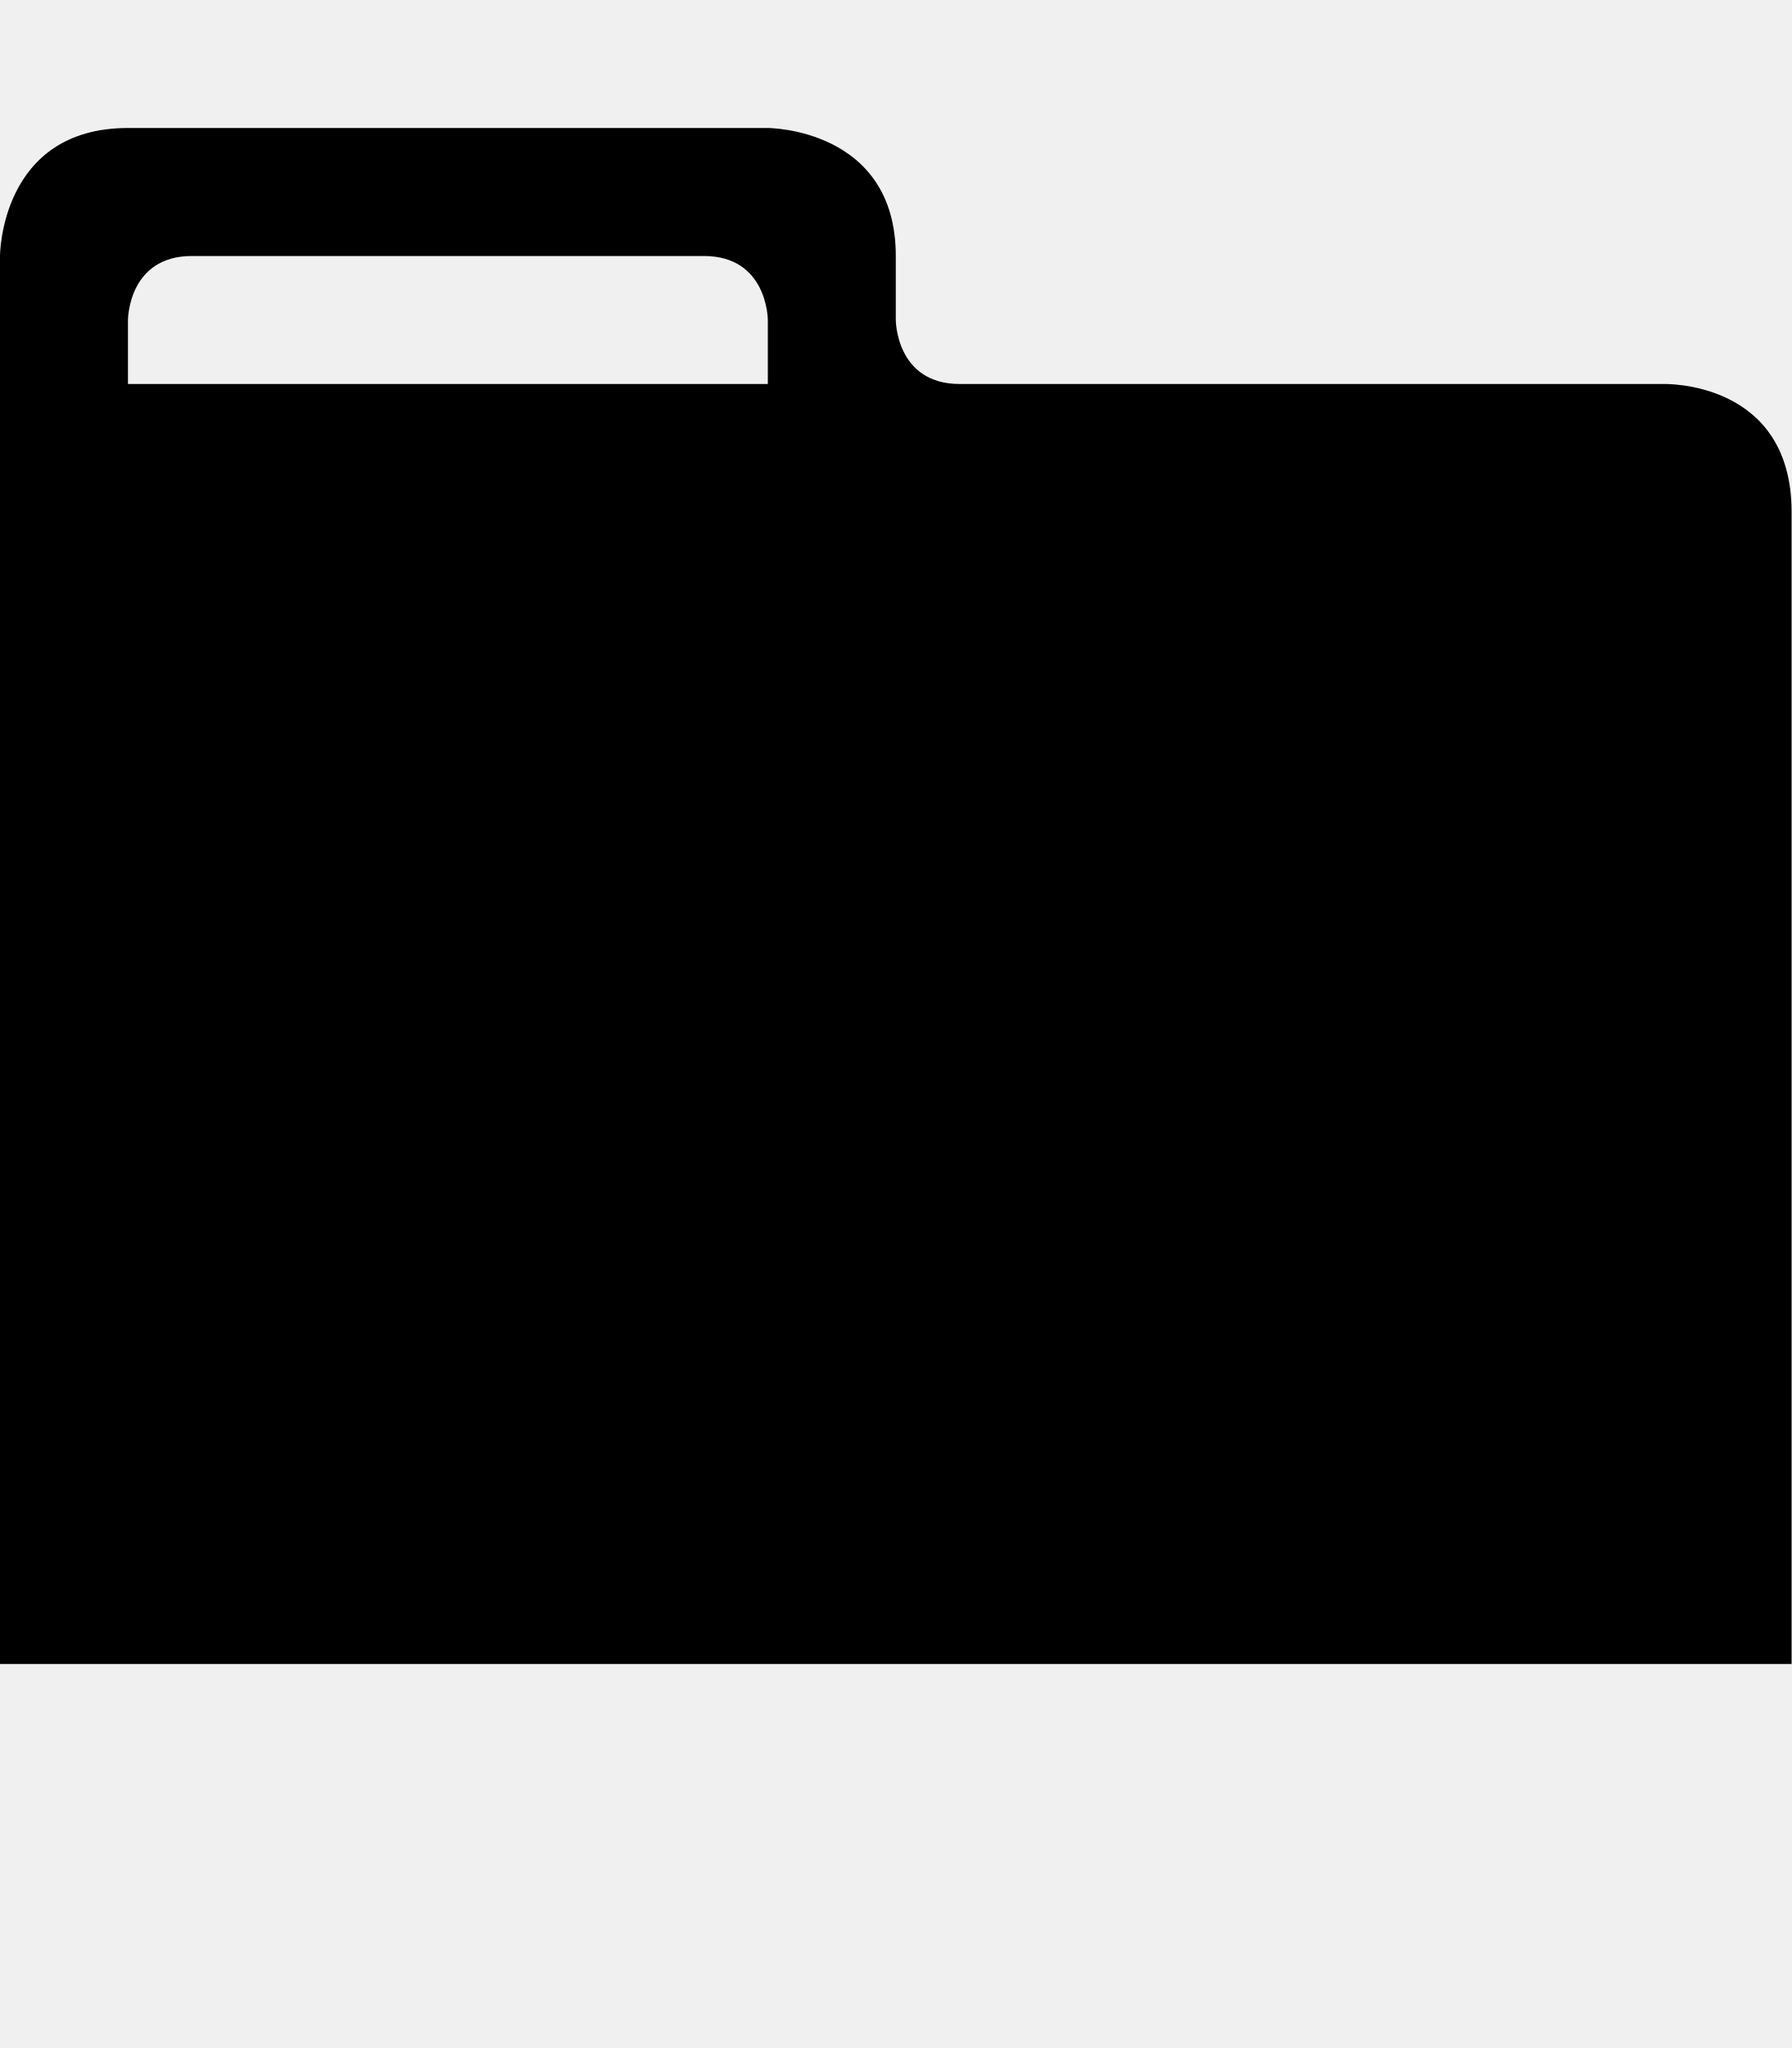
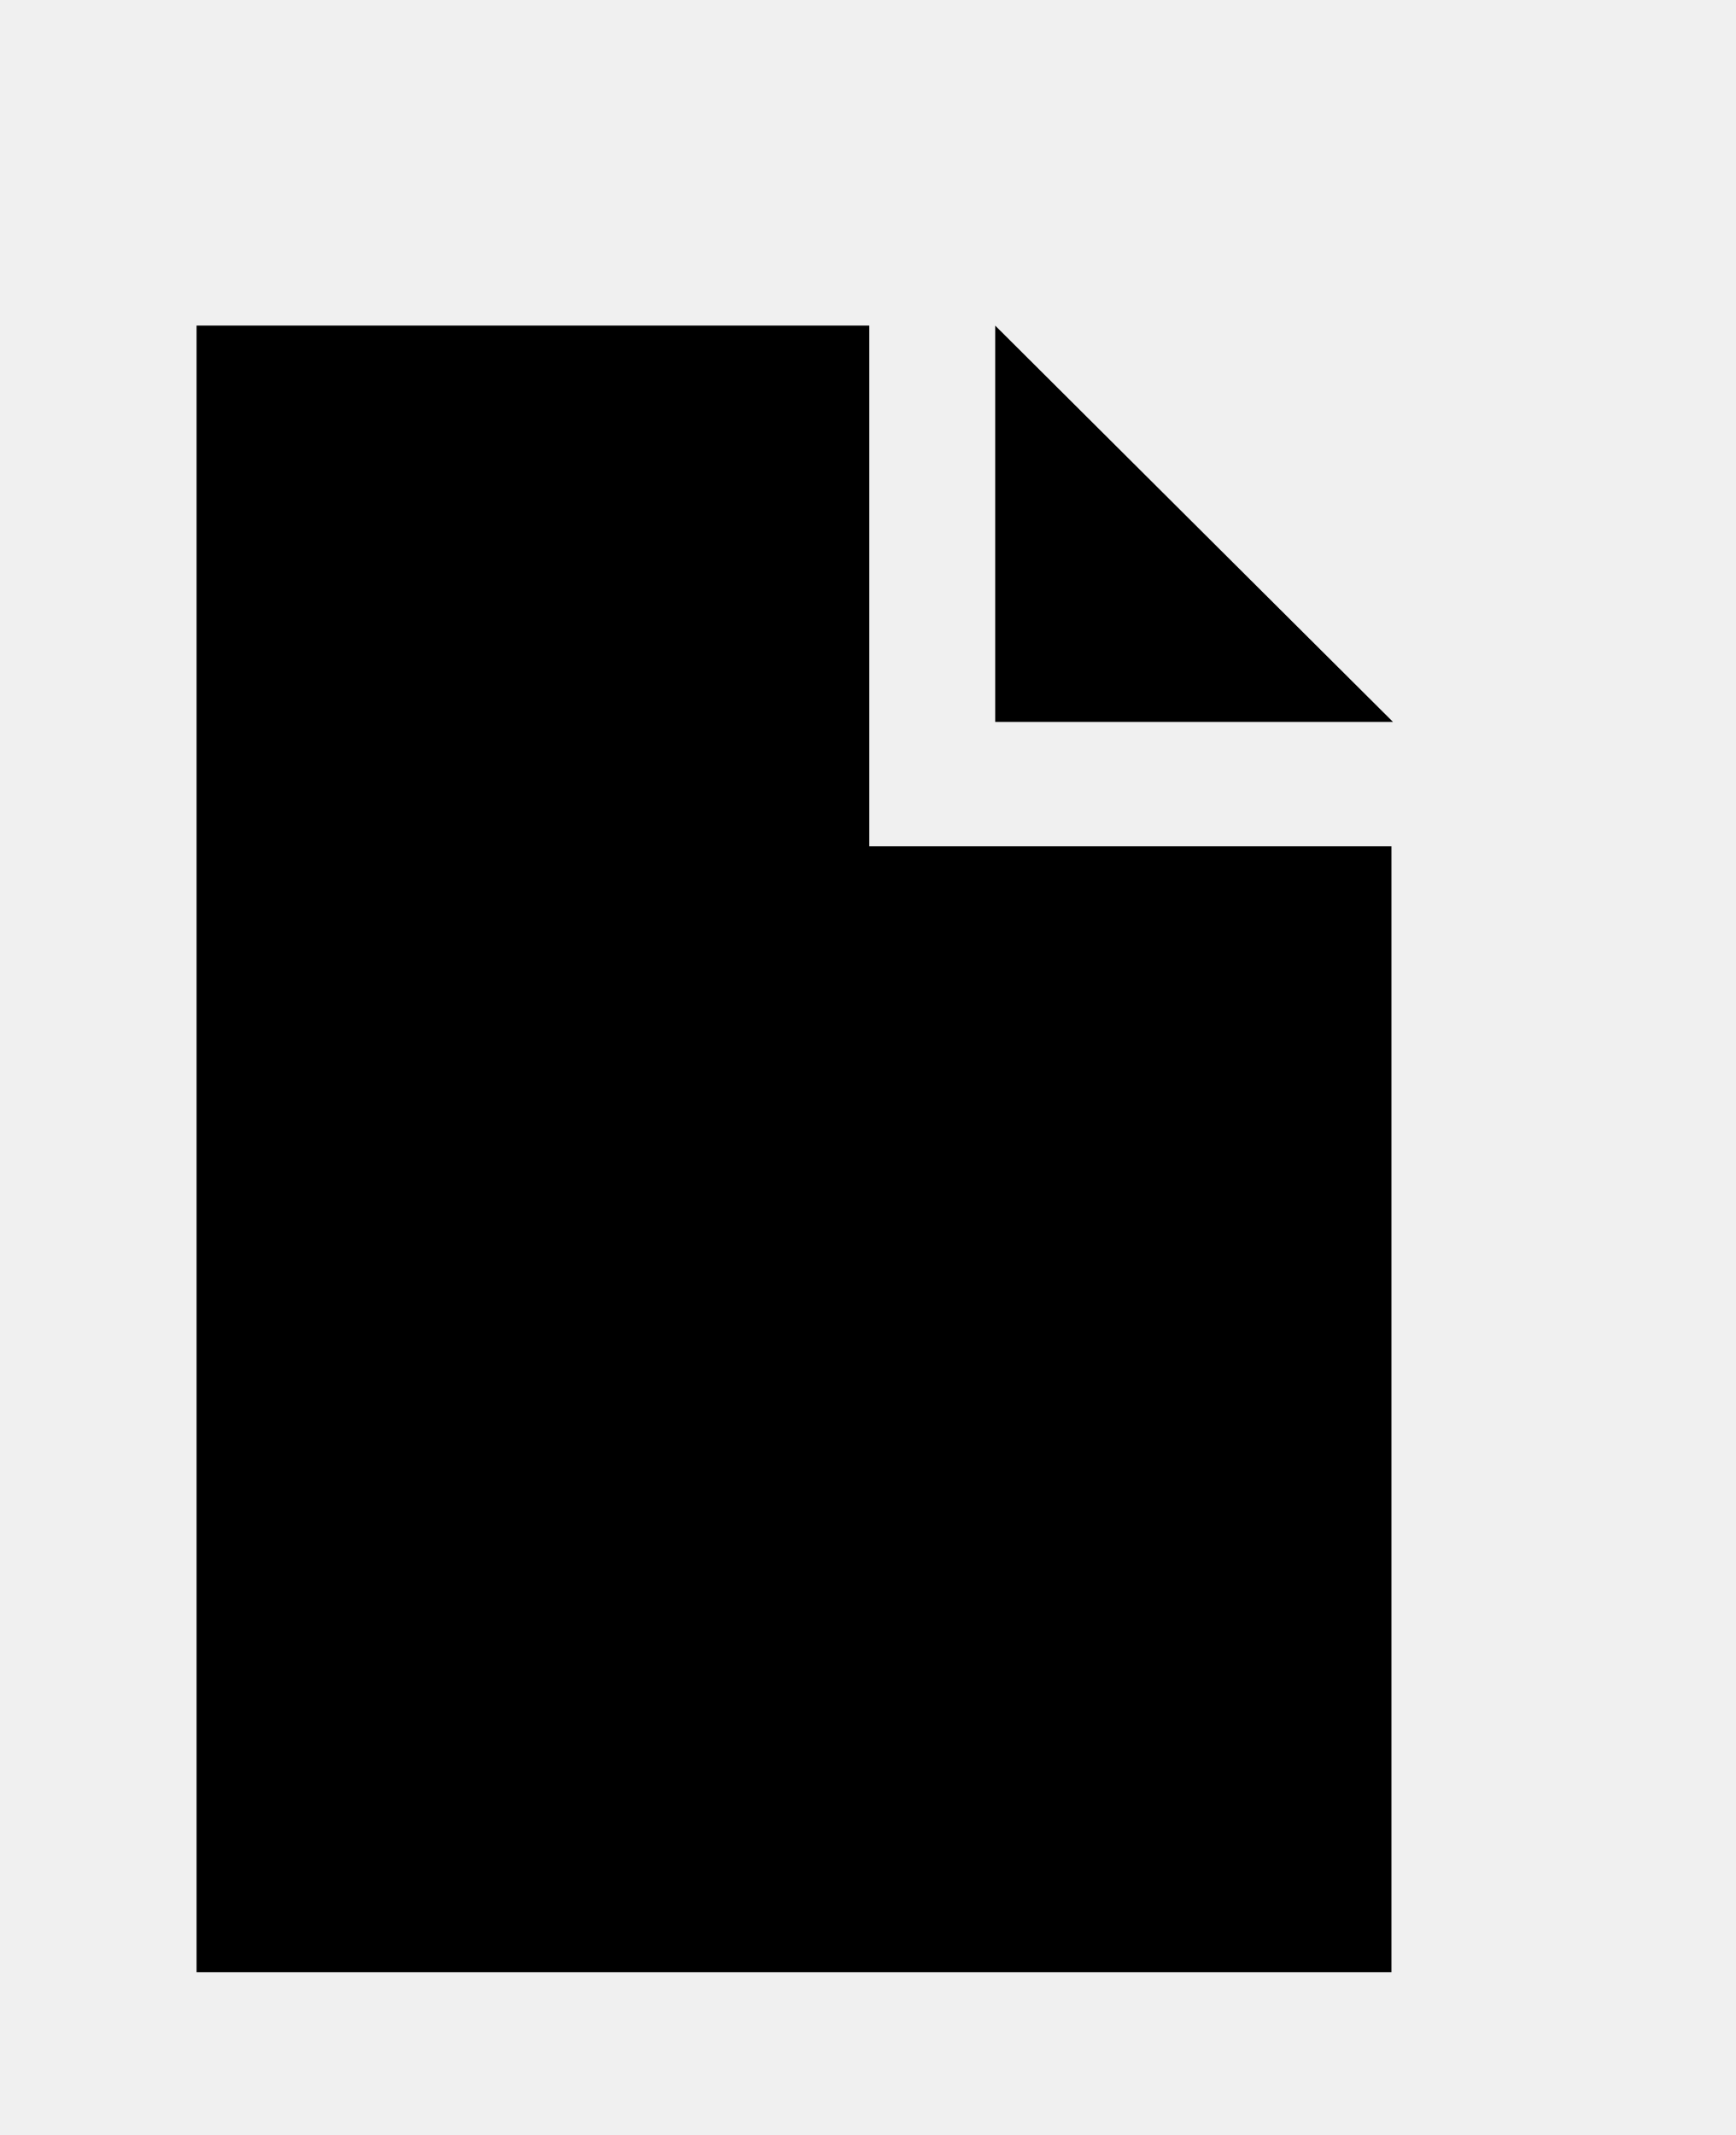
- <svg xmlns="http://www.w3.org/2000/svg" height="1024" width="896">
-   <path d="M832 192c0 0-320 0-352 0s-32-32-32-32 0-21.25 0-32c0-64-64-64-64-64s-256 0-320 0S0 128 0 128v704h896c0 0 0-510 0-576S832 192 832 192zM384 192H64v-32c0 0 0-32 32-32h256c32 0 32 32 32 32V192z" />
+ <svg xmlns="http://www.w3.org/2000/svg" height="139px" style="enable-background:new 0 0 113 139;" version="1.1" viewBox="0 0 113 139" width="113px" xml:space="preserve">
+   <style type="text/css">
+ 
+ 	.st0{fill:#EF3E42;}
+ 	.st1{fill:#FFFFFF;}
+ 	.st2{fill:none;}
+ 	.st3{fill-rule:evenodd;clip-rule:evenodd;fill:#FFFFFF;}
+ 
+ </style>
+   <defs />
+   <path d="M56.7,21.2H12.8v107.2h77.8V55.1h-34V21.2L56.7,21.2z M64.8,21.2V47h25.9L64.8,21.2L64.8,21.2z" />
+   <rect class="st2" height="139" id="_x3C_Slice_x3E__100_" width="113" />
</svg>
